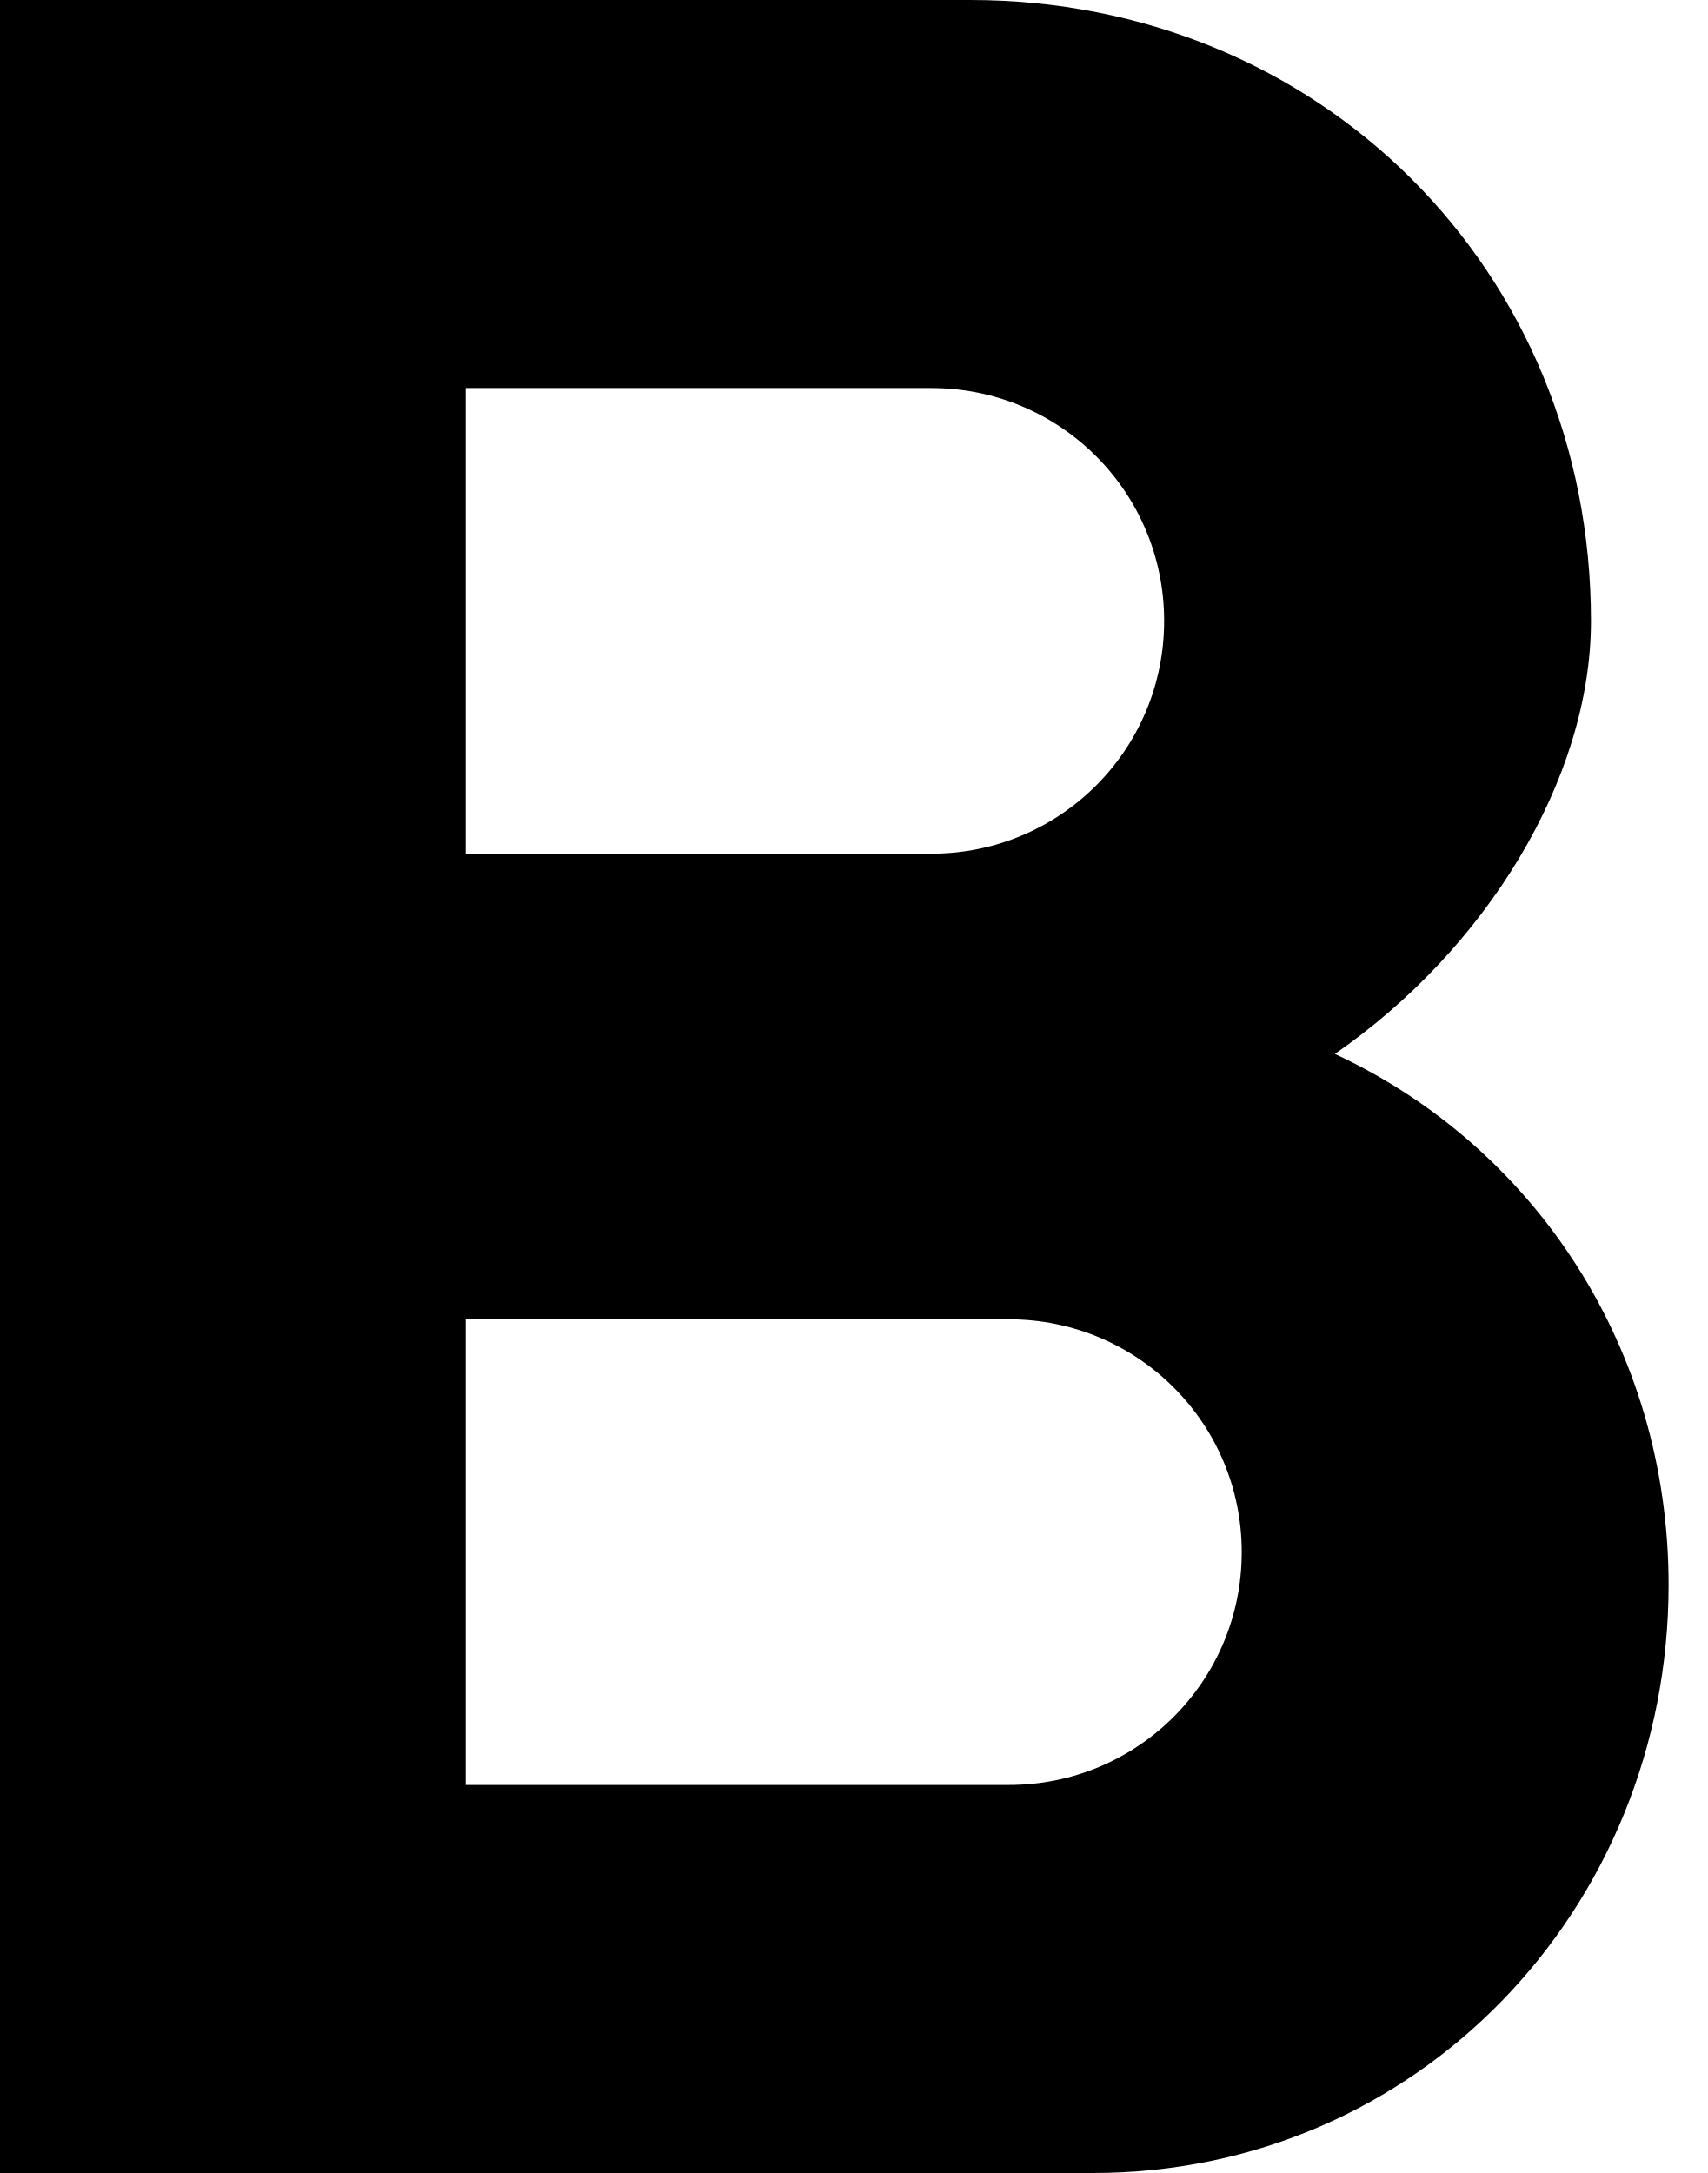
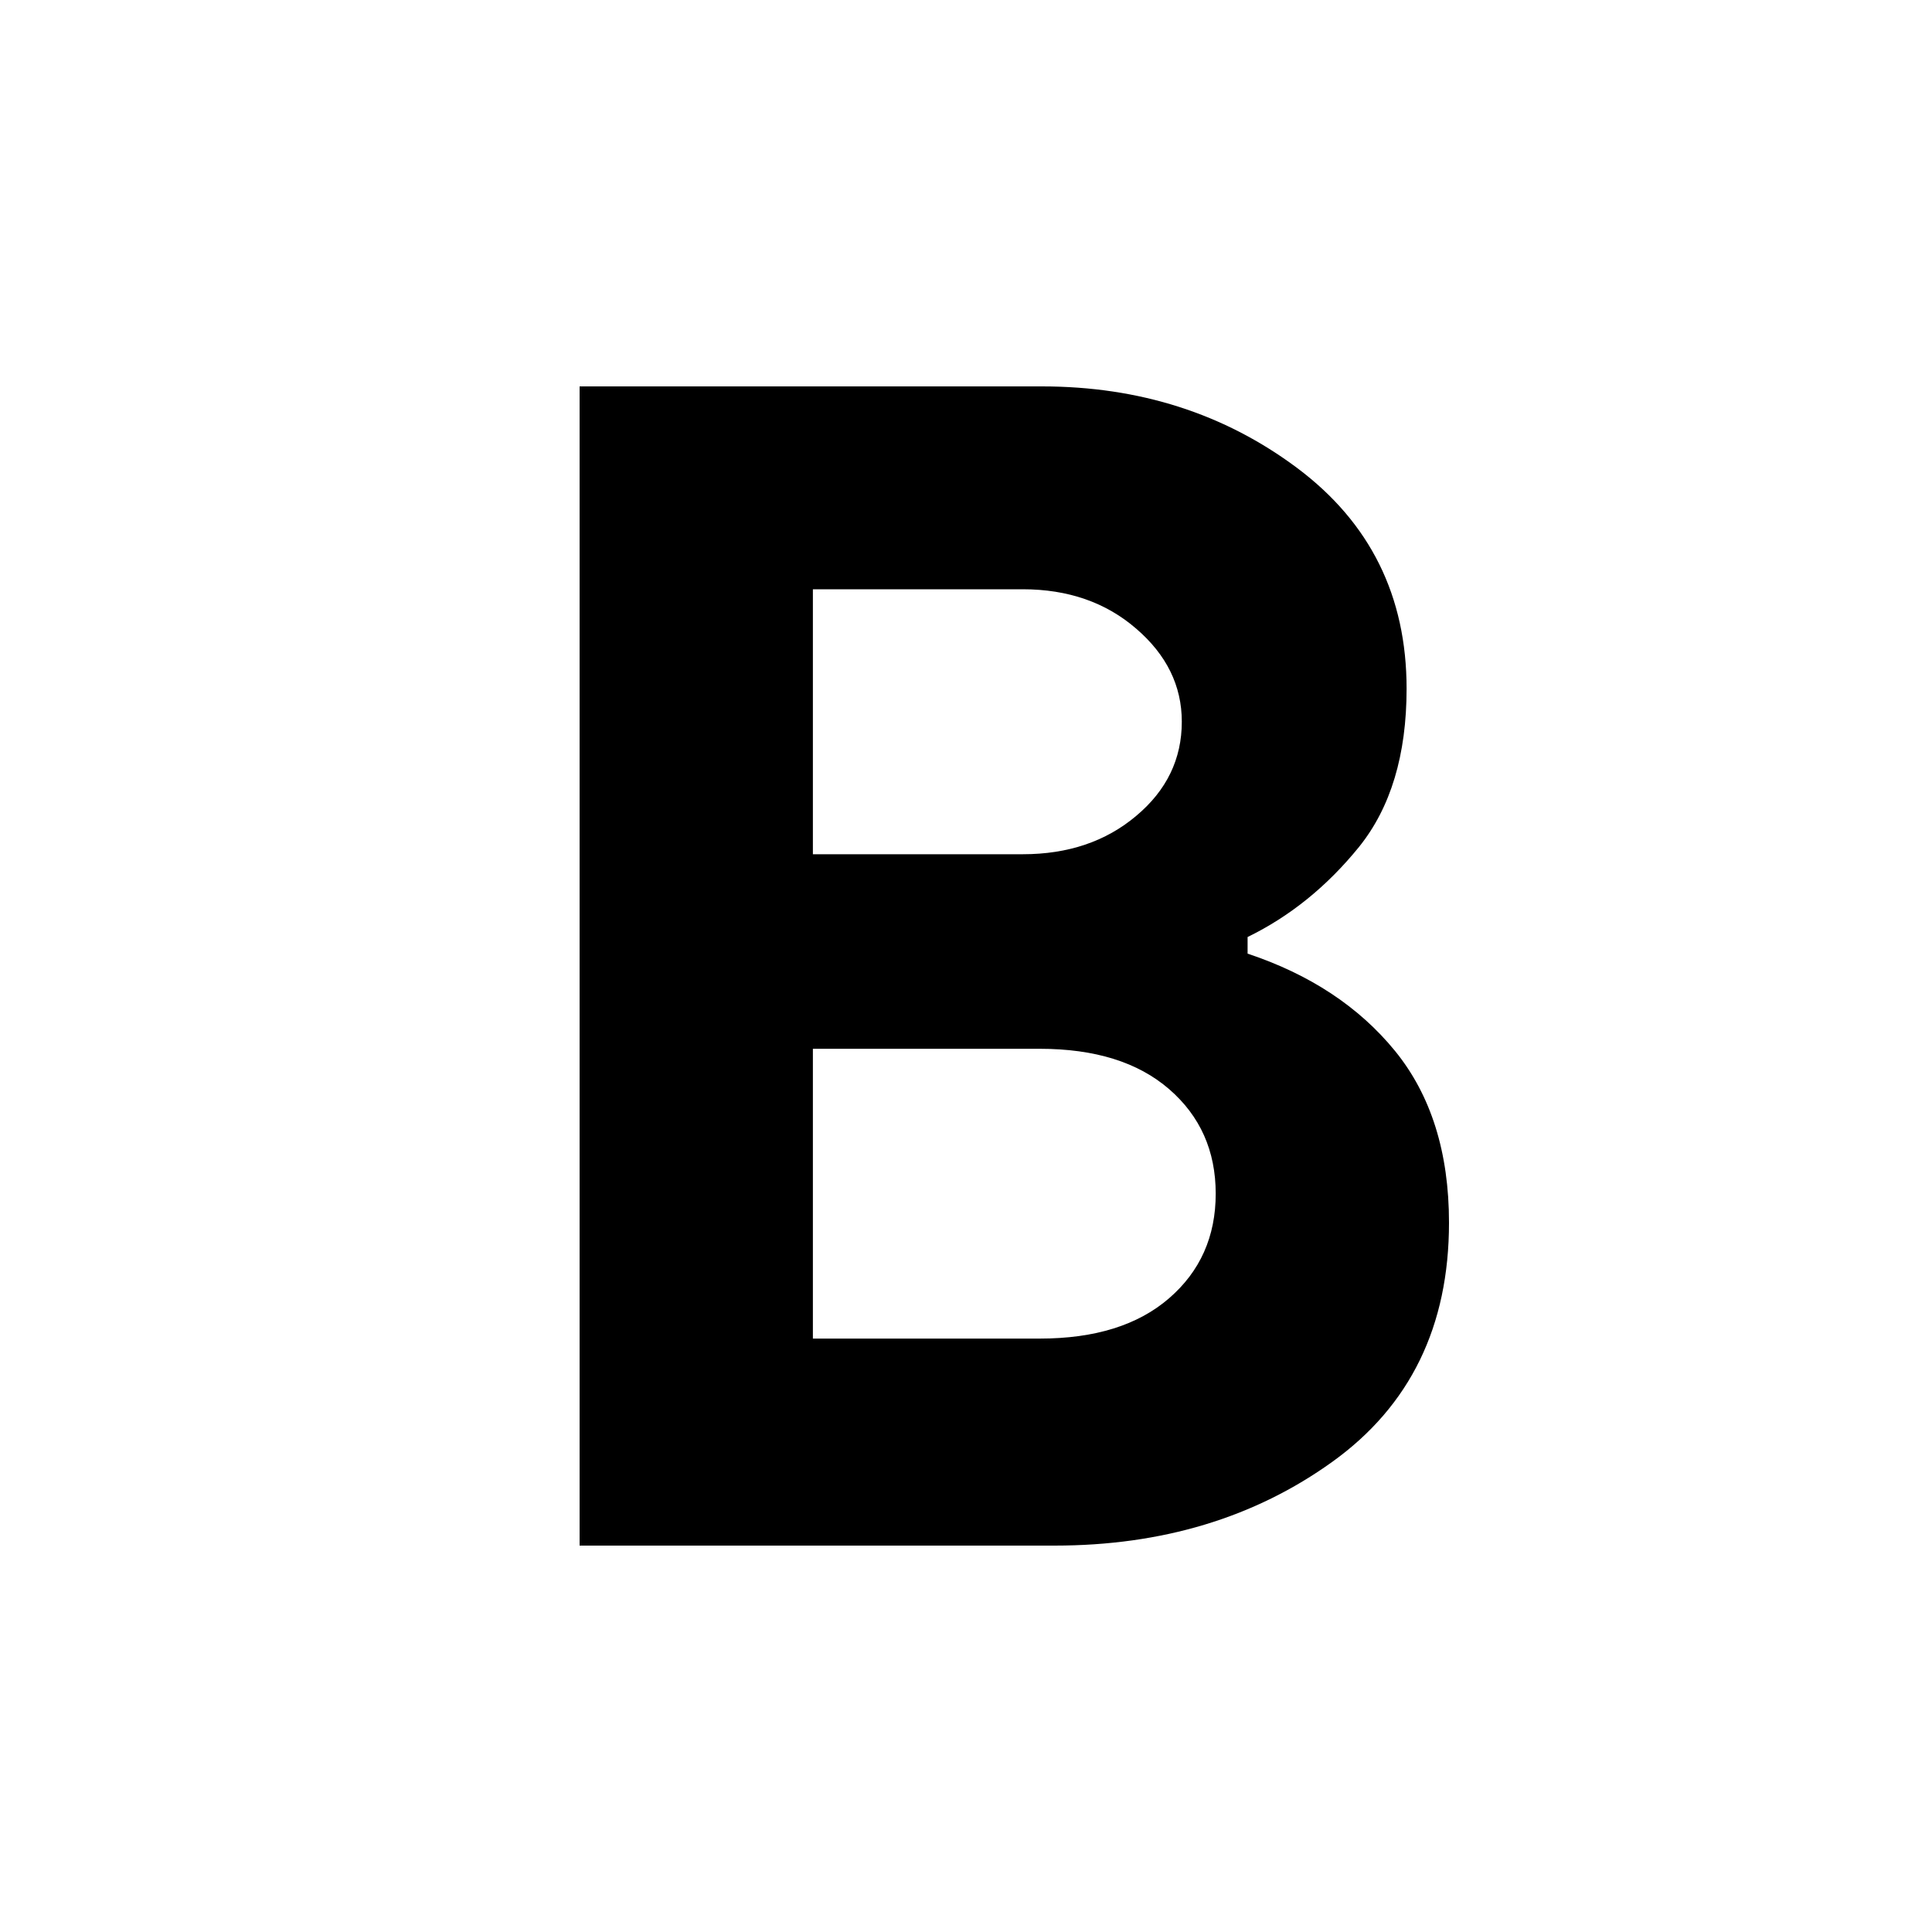
- <svg xmlns="http://www.w3.org/2000/svg" width="11" height="14" viewBox="0 0 11 14" fill="none">
-   <path d="M8.6 6.79C9.57 6.12 10.25 5.02 10.25 4C10.25 1.74 8.5 0 6.25 0H0V14H7.04C9.13 14 10.75 12.3 10.75 10.21C10.75 8.69 9.89 7.39 8.6 6.79ZM3 2.5H6C6.83 2.5 7.5 3.17 7.5 4C7.5 4.83 6.83 5.5 6 5.5H3V2.5ZM6.5 11.5H3V8.5H6.5C7.33 8.5 8 9.17 8 10C8 10.83 7.33 11.5 6.5 11.5Z" fill="black" />
+ <svg xmlns="http://www.w3.org/2000/svg" width="20" height="20" viewBox="0 0 20 20" fill="none">
+   <path d="M6 16V4H10.786C11.795 4 12.676 4.282 13.43 4.846C14.184 5.411 14.561 6.172 14.561 7.129C14.561 7.815 14.396 8.361 14.068 8.768C13.738 9.175 13.354 9.486 12.915 9.7V9.872C13.558 10.086 14.067 10.421 14.441 10.879C14.813 11.336 15 11.929 15 12.657C15 13.728 14.598 14.553 13.793 15.132C12.988 15.711 12.029 16 10.917 16H6ZM8.415 8.843H10.588C11.056 8.843 11.448 8.711 11.762 8.446C12.077 8.182 12.234 7.857 12.234 7.471C12.234 7.1 12.077 6.779 11.762 6.508C11.448 6.236 11.056 6.1 10.588 6.1H8.415V8.843ZM8.415 13.857H10.763C11.335 13.857 11.781 13.718 12.103 13.439C12.424 13.161 12.585 12.8 12.585 12.357C12.585 11.914 12.424 11.553 12.103 11.275C11.781 10.996 11.335 10.857 10.763 10.857H8.415V13.857Z" fill="black" />
</svg>
